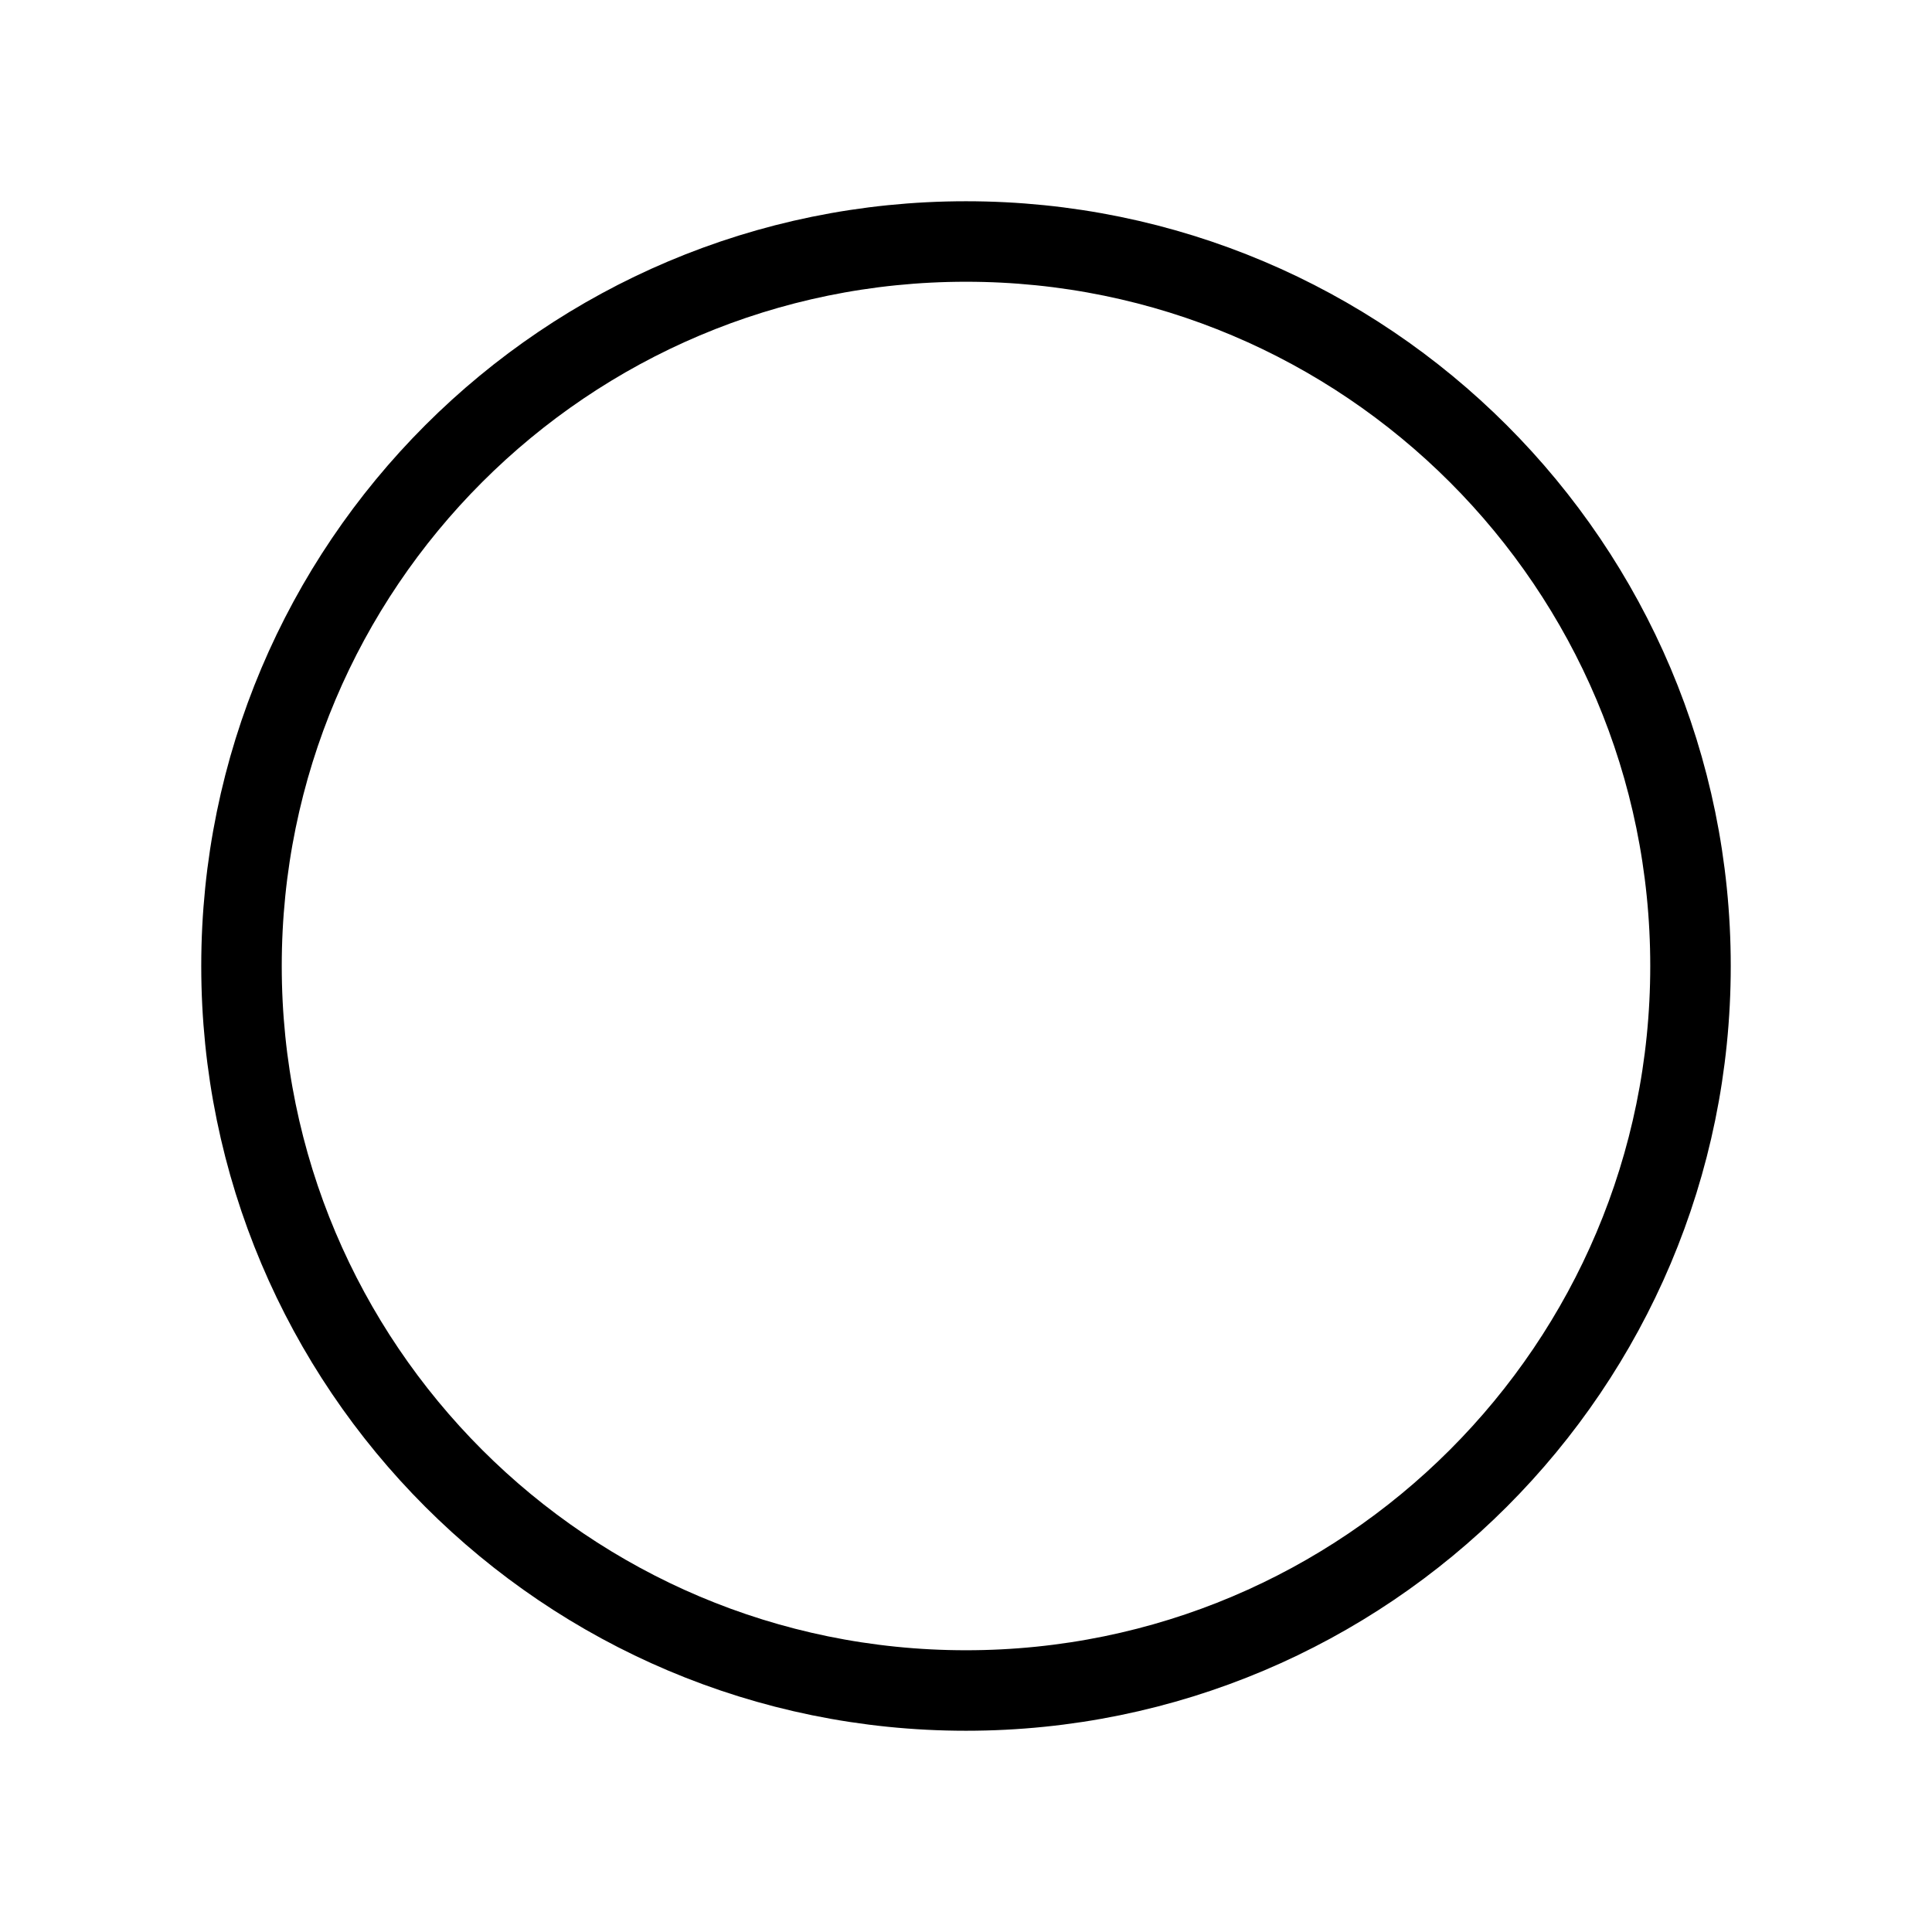
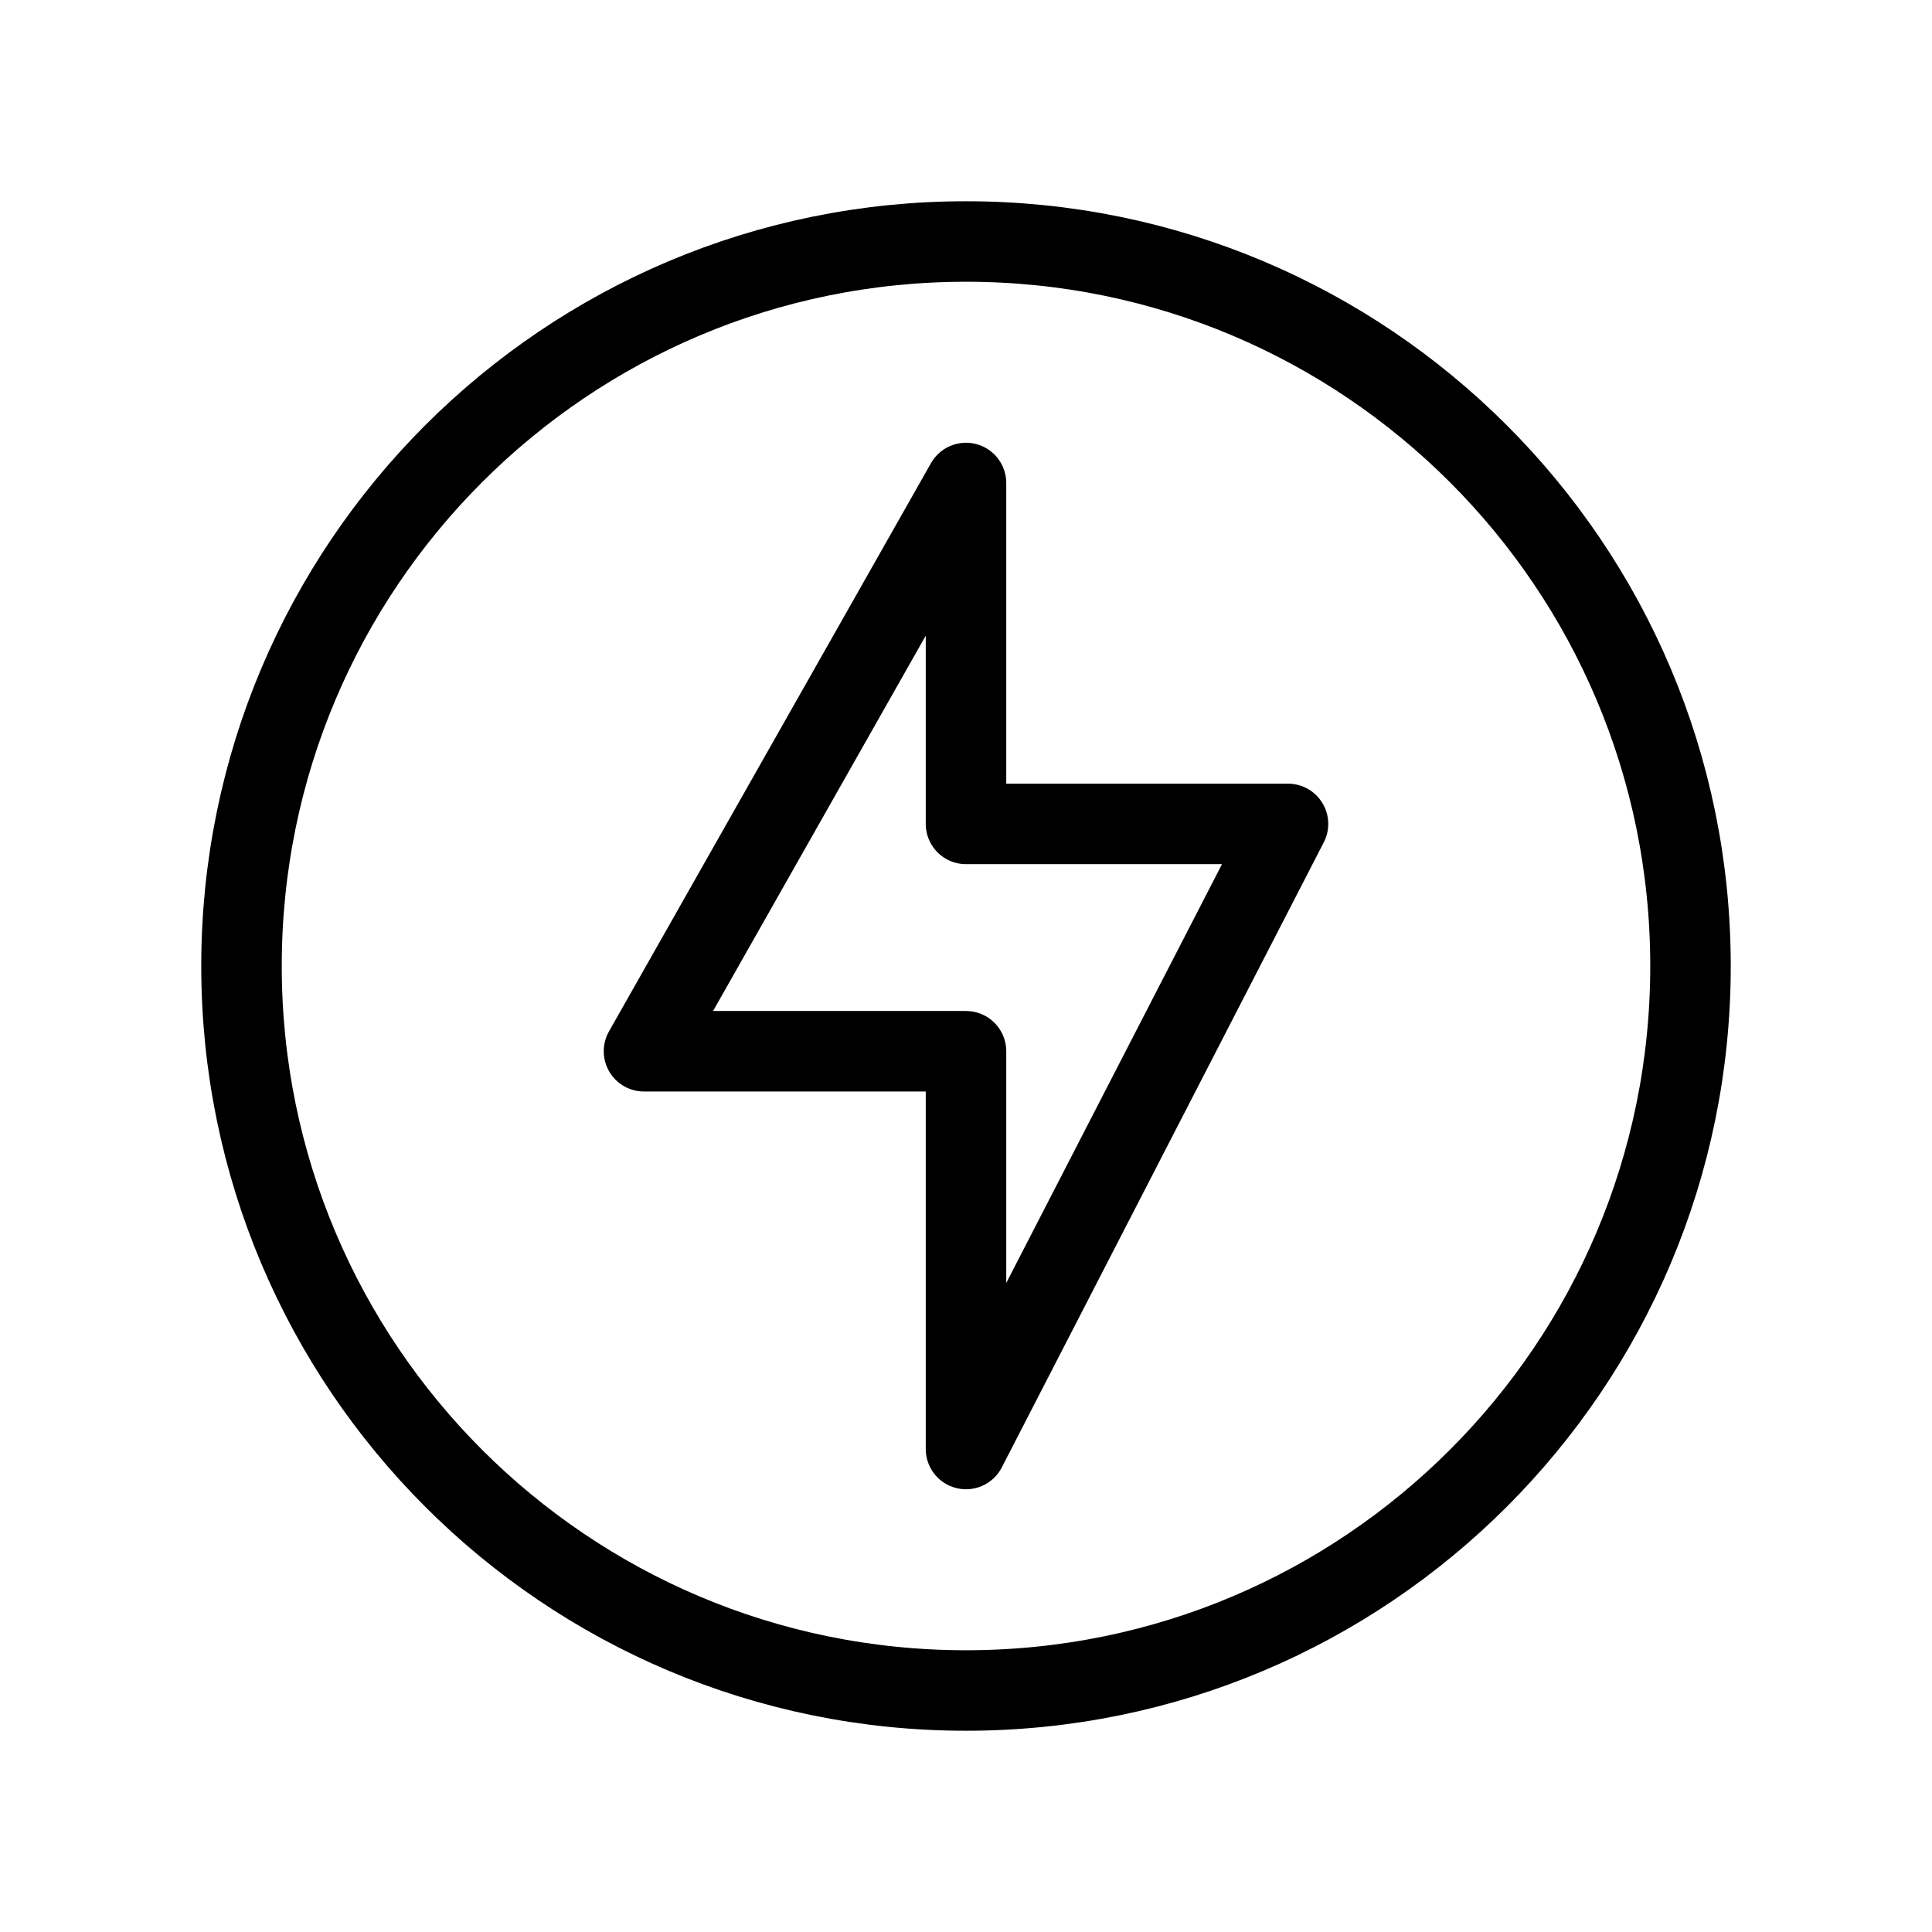
<svg xmlns="http://www.w3.org/2000/svg" width="24" height="24" viewBox="0 0 24 24" fill="none">
-   <path d="M12 21C16.971 21 21 16.971 21 12C21 7.029 16.971 3 12 3C7.029 3 3 7.029 3 12C3 16.971 7.029 21 12 21Z" stroke="black" stroke-linecap="round" stroke-linejoin="round" />
+   <path fill-rule="evenodd" clip-rule="evenodd" d="M21 12C21 16.971 16.971 21 12 21C7.029 21 3 16.971 3 12C3 7.029 7.029 3 12 3C16.971 3 21 7.029 21 12ZM8 13.059L12 6V10.235H16L12 18V13.059H8Z" stroke="black" stroke-linecap="round" stroke-linejoin="round" />
</svg>
